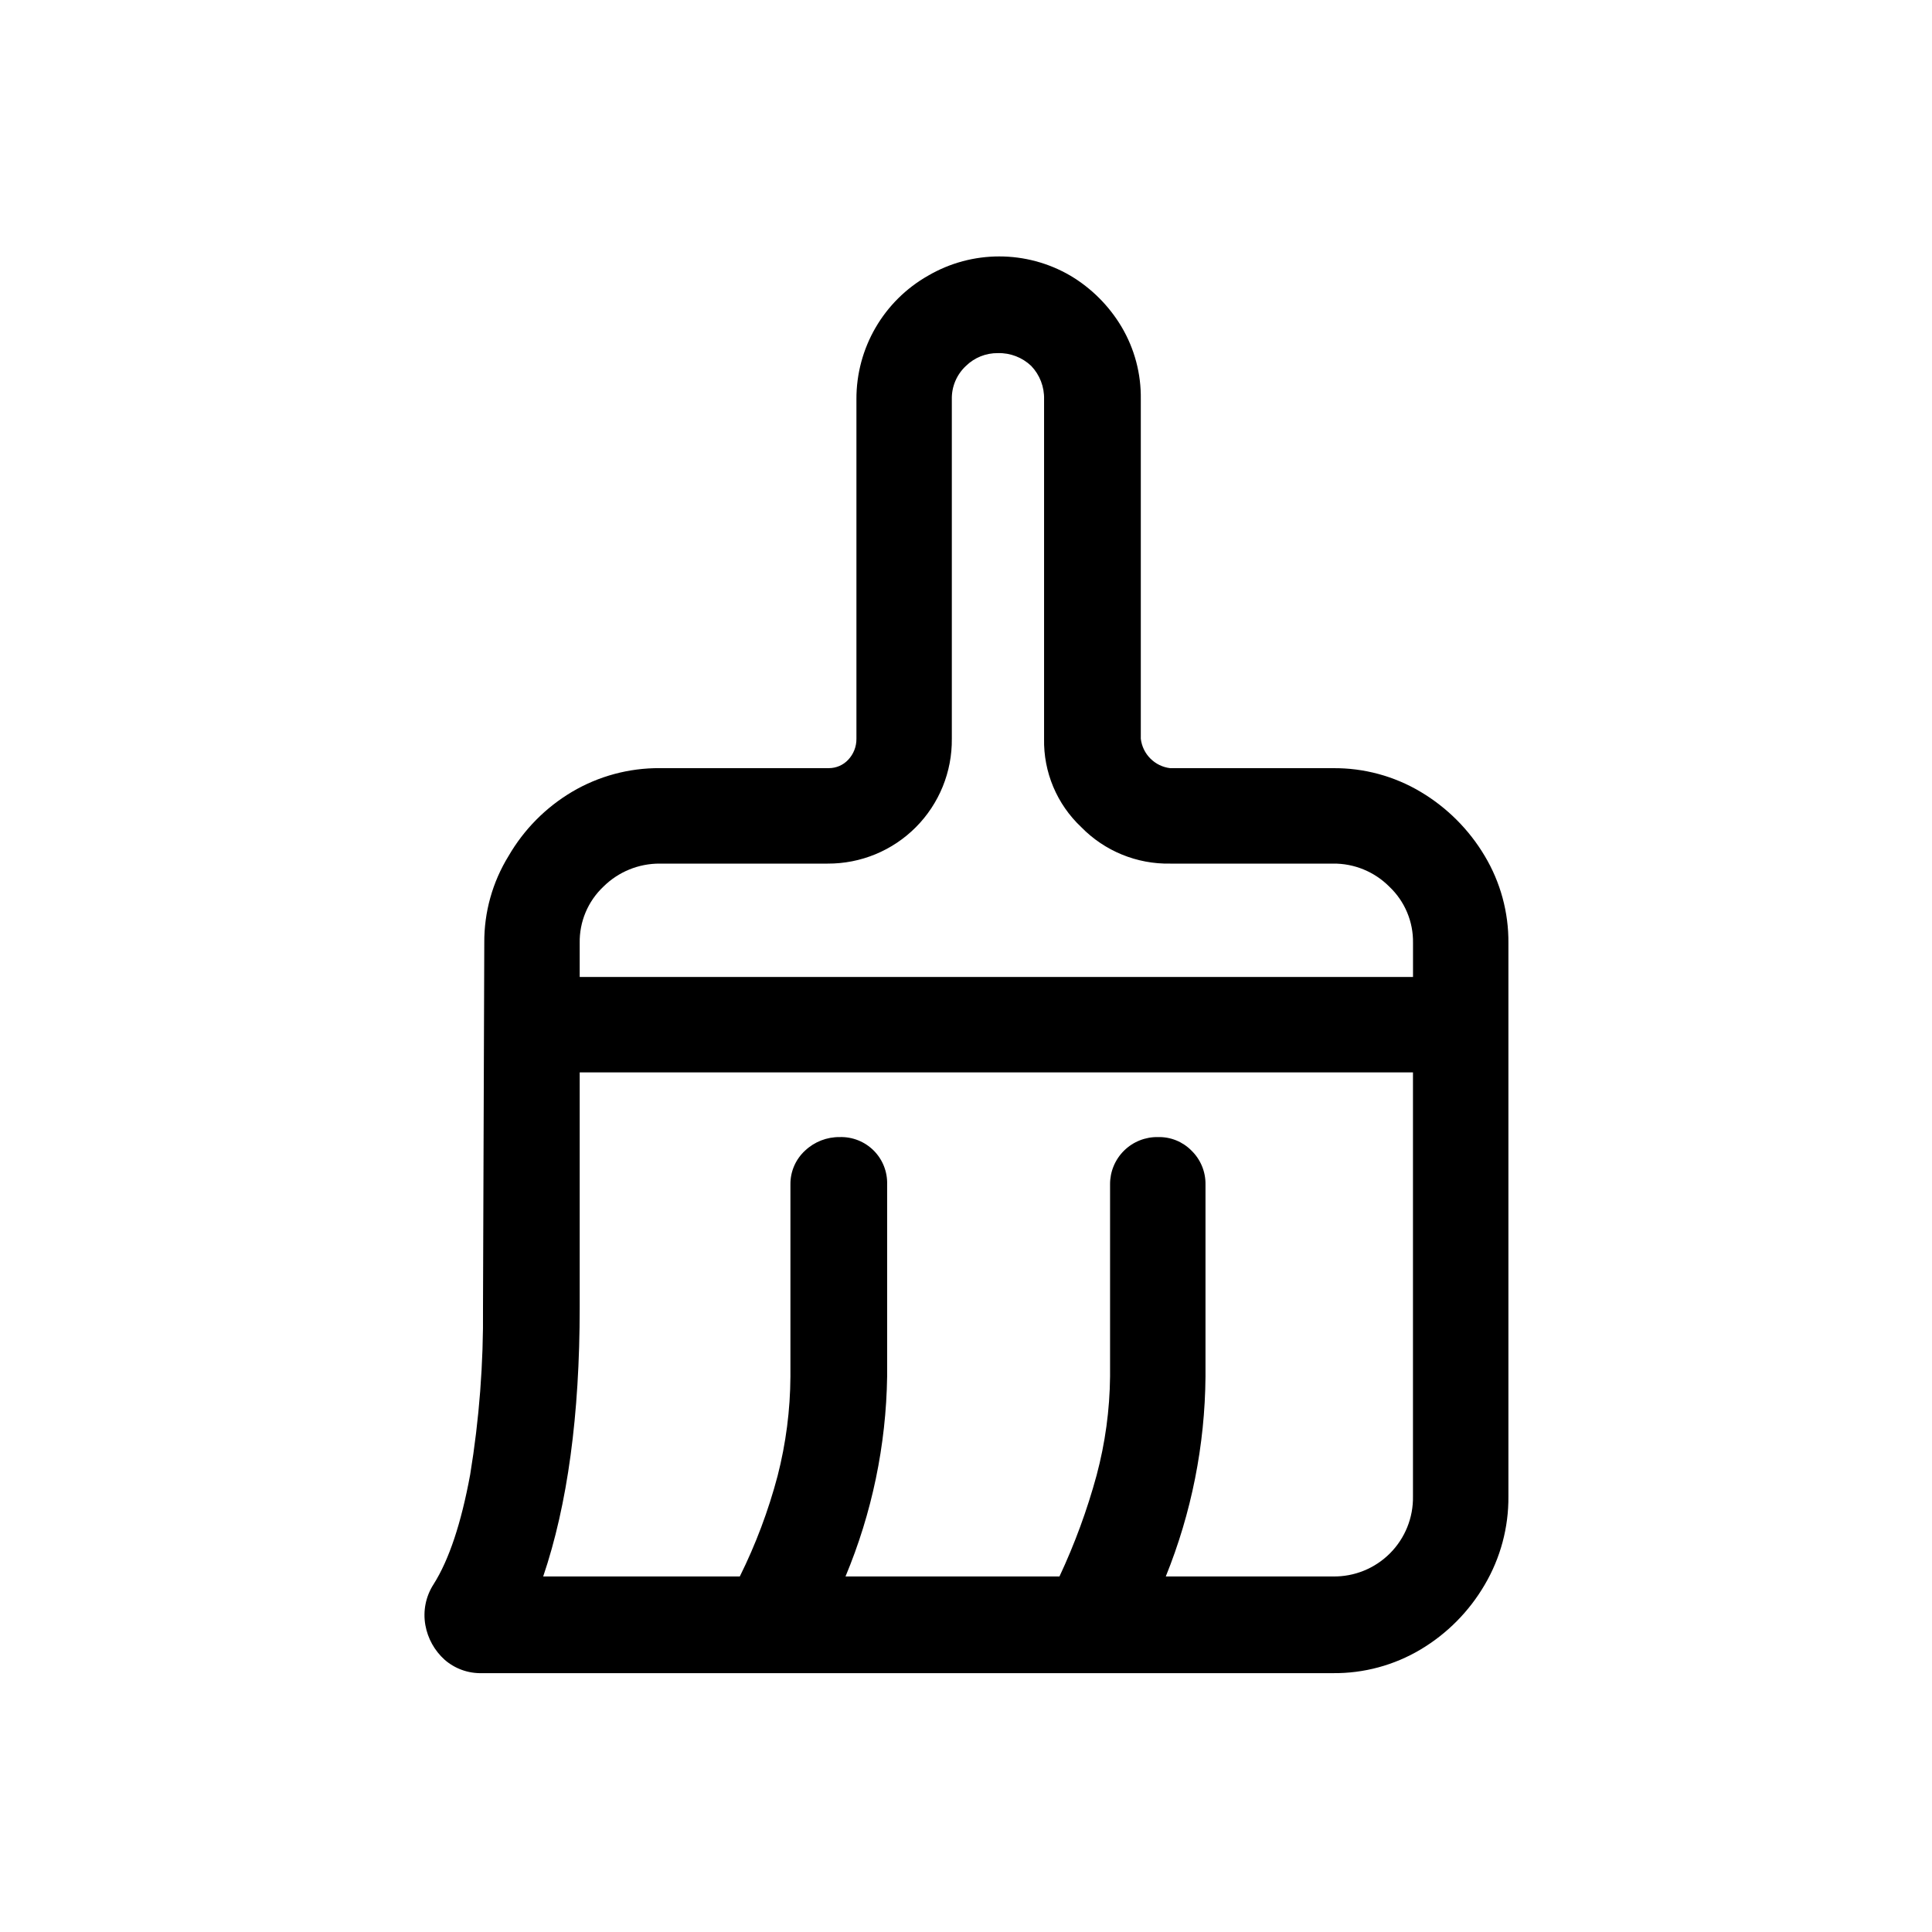
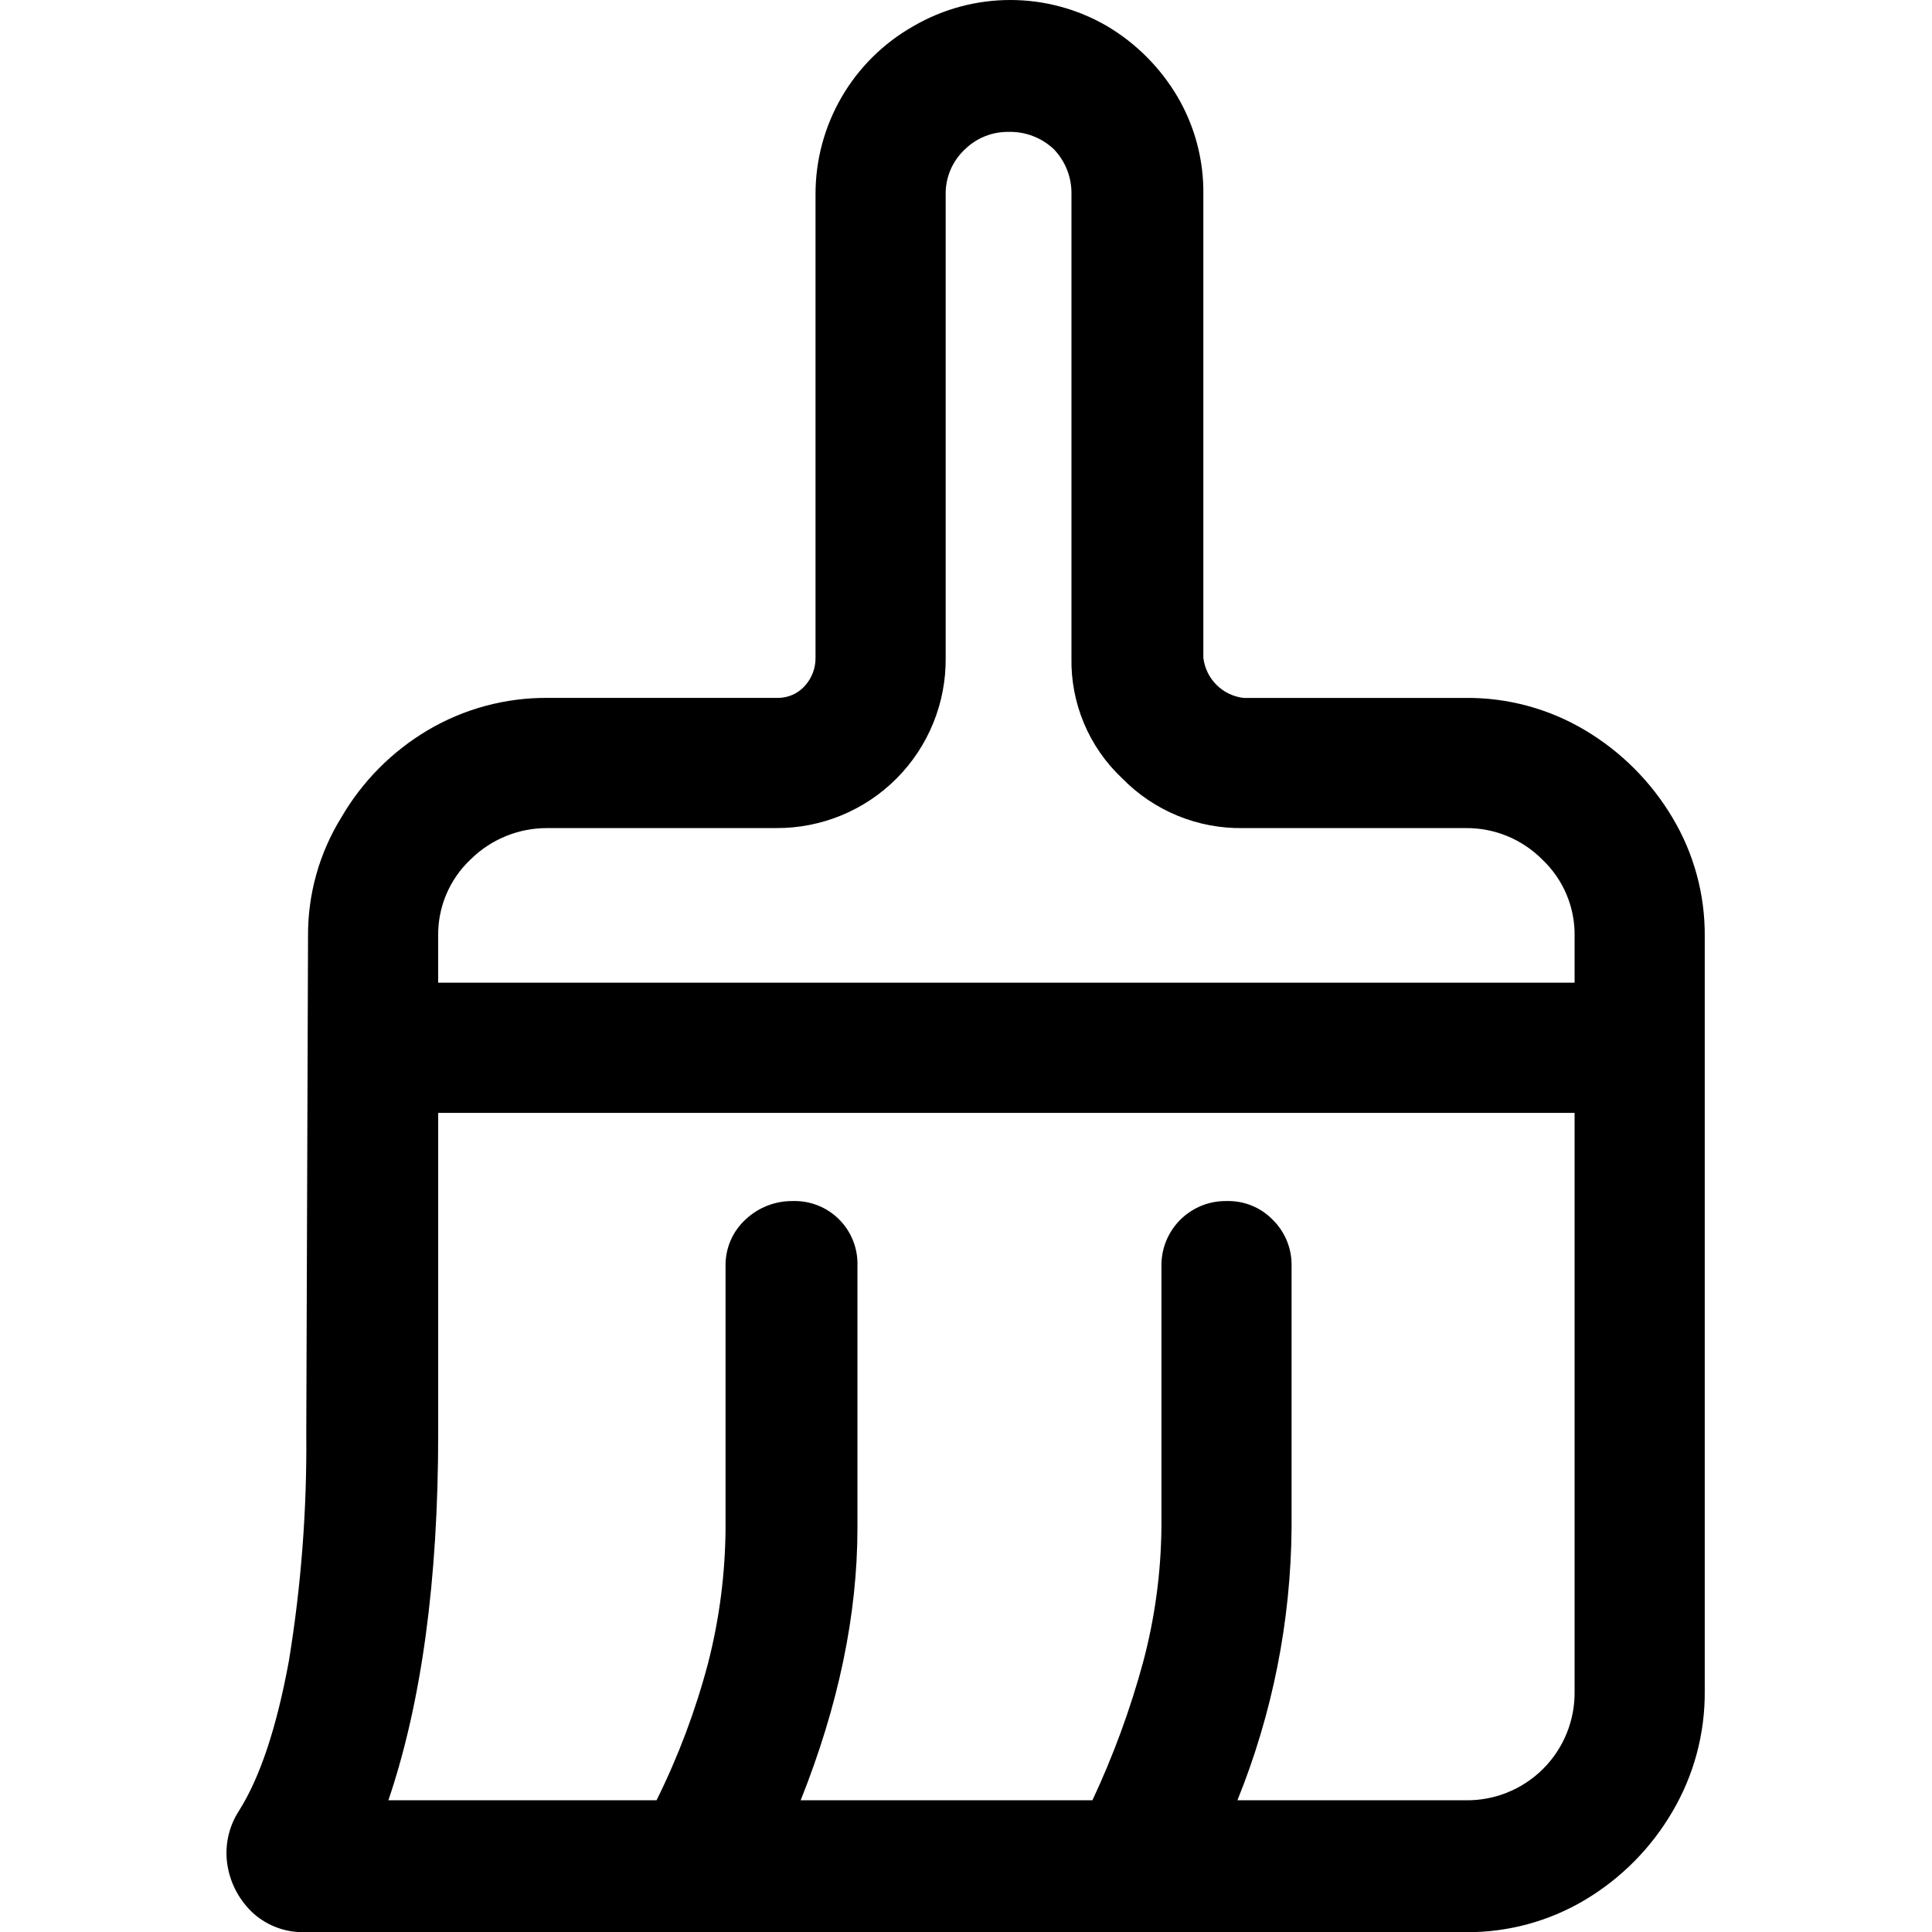
<svg xmlns="http://www.w3.org/2000/svg" width="256" height="256" viewBox="0 0 256 256">
  <defs>
-     <style>.a{clip-path:url(#b);}.b{opacity:0;}</style>
+     <style>.a{clip-path:url(#b);}</style>
    <clipPath id="b">
      <rect width="256" height="256" />
    </clipPath>
  </defs>
  <g id="a" class="a">
-     <path class="b" d="M0,0H204V204H0Z" transform="translate(26 26)" />
-     <path d="M102.349,68.749a4.448,4.448,0,0,1-3.9-3.9V19.865a18.276,18.276,0,0,0-2.546-9.59,19.5,19.5,0,0,0-6.789-6.789,18.7,18.7,0,0,0-18.841,0,18.736,18.736,0,0,0-9.505,16.379v44.98a3.98,3.98,0,0,1-1.1,2.8,3.5,3.5,0,0,1-2.546,1.1H34.709a22.554,22.554,0,0,0-11.627,3.14,23.684,23.684,0,0,0-8.4,8.487,21.667,21.667,0,0,0-3.225,11.542l-.17,48.29a129.215,129.215,0,0,1-1.7,22.15q-1.782,9.675-4.837,14.512a7.529,7.529,0,0,0-1.1,5.432,8.082,8.082,0,0,0,2.546,4.583,7.218,7.218,0,0,0,4.922,1.782H123.905a22.262,22.262,0,0,0,11.627-3.14,24.158,24.158,0,0,0,8.487-8.572,22.71,22.71,0,0,0,3.14-11.712V91.918a22.107,22.107,0,0,0-3.14-11.542,24.379,24.379,0,0,0-8.487-8.487,22.262,22.262,0,0,0-11.627-3.14Zm-45.4,12.645A16.373,16.373,0,0,0,73.409,64.845V19.865a5.856,5.856,0,0,1,1.867-4.413,5.941,5.941,0,0,1,4.243-1.7,6.152,6.152,0,0,1,4.413,1.7,6.152,6.152,0,0,1,1.7,4.413v44.98a15.638,15.638,0,0,0,4.922,11.712,16.052,16.052,0,0,0,11.8,4.837h21.556a10.342,10.342,0,0,1,7.468,3.055,10.021,10.021,0,0,1,3.14,7.468v4.5H24.1v-4.5a10.021,10.021,0,0,1,3.14-7.468,10.531,10.531,0,0,1,7.468-3.055Zm44.81,94.458a72.118,72.118,0,0,0,5.262-26.479v-25.46a6.131,6.131,0,0,0-1.867-4.5,5.994,5.994,0,0,0-4.413-1.782,6.232,6.232,0,0,0-6.365,6.28v25.46a52.8,52.8,0,0,1-1.782,13.07,82.934,82.934,0,0,1-4.922,13.409H59.321a71.433,71.433,0,0,0,5.516-26.479v-25.46a6.095,6.095,0,0,0-6.28-6.28,6.577,6.577,0,0,0-4.583,1.782,6,6,0,0,0-1.952,4.5v25.46a54.166,54.166,0,0,1-1.7,13.154,70.518,70.518,0,0,1-5.007,13.324H19.263Q24.1,161.594,24.1,140.208V109.061H134.513v56.182a10.436,10.436,0,0,1-10.608,10.608Z" transform="translate(52.713 33.038)" />
+     <path d="M138.3,93.418a6.067,6.067,0,0,1-5.324-5.324V26.751A24.924,24.924,0,0,0,129.5,13.672a26.6,26.6,0,0,0-9.259-9.259,25.5,25.5,0,0,0-25.695,0A25.552,25.552,0,0,0,81.587,26.751V88.094a5.429,5.429,0,0,1-1.5,3.82,4.77,4.77,0,0,1-3.472,1.5H46.054A30.759,30.759,0,0,0,30.2,97.7a32.3,32.3,0,0,0-11.459,11.574,29.549,29.549,0,0,0-4.4,15.741l-.231,65.857a176.224,176.224,0,0,1-2.315,30.209q-2.431,13.195-6.6,19.792a10.269,10.269,0,0,0-1.5,7.408,11.023,11.023,0,0,0,3.472,6.25,9.844,9.844,0,0,0,6.713,2.431H167.7a30.362,30.362,0,0,0,15.857-4.282,32.947,32.947,0,0,0,11.574-11.69,30.972,30.972,0,0,0,4.282-15.972v-100a30.15,30.15,0,0,0-4.282-15.741A33.248,33.248,0,0,0,183.556,97.7,30.361,30.361,0,0,0,167.7,93.418ZM76.379,110.664a22.33,22.33,0,0,0,22.454-22.57V26.751a7.986,7.986,0,0,1,2.546-6.019,8.1,8.1,0,0,1,5.787-2.315,8.39,8.39,0,0,1,6.019,2.315,8.39,8.39,0,0,1,2.315,6.019V88.094a21.327,21.327,0,0,0,6.713,15.972,21.891,21.891,0,0,0,16.088,6.6h29.4a14.1,14.1,0,0,1,10.185,4.167,13.667,13.667,0,0,1,4.282,10.185v6.134H31.586v-6.134a13.667,13.667,0,0,1,4.282-10.185,14.363,14.363,0,0,1,10.185-4.167Zm61.112,128.821a98.355,98.355,0,0,0,7.176-36.112V168.651a8.361,8.361,0,0,0-2.546-6.134,8.174,8.174,0,0,0-6.019-2.431,8.5,8.5,0,0,0-8.681,8.565v34.723A72.015,72.015,0,0,1,124.99,221.2a113.1,113.1,0,0,1-6.713,18.287H79.619q7.523-18.866,7.523-36.112V168.651a8.312,8.312,0,0,0-8.565-8.565,8.97,8.97,0,0,0-6.25,2.431,8.183,8.183,0,0,0-2.662,6.134v34.723a73.872,73.872,0,0,1-2.315,17.94,96.173,96.173,0,0,1-6.829,18.172H24.989q6.6-19.445,6.6-48.612V148.4H182.167v76.622A14.233,14.233,0,0,1,167.7,239.485Z" transform="translate(26.474 -0.94)" />
  </g>
</svg>
